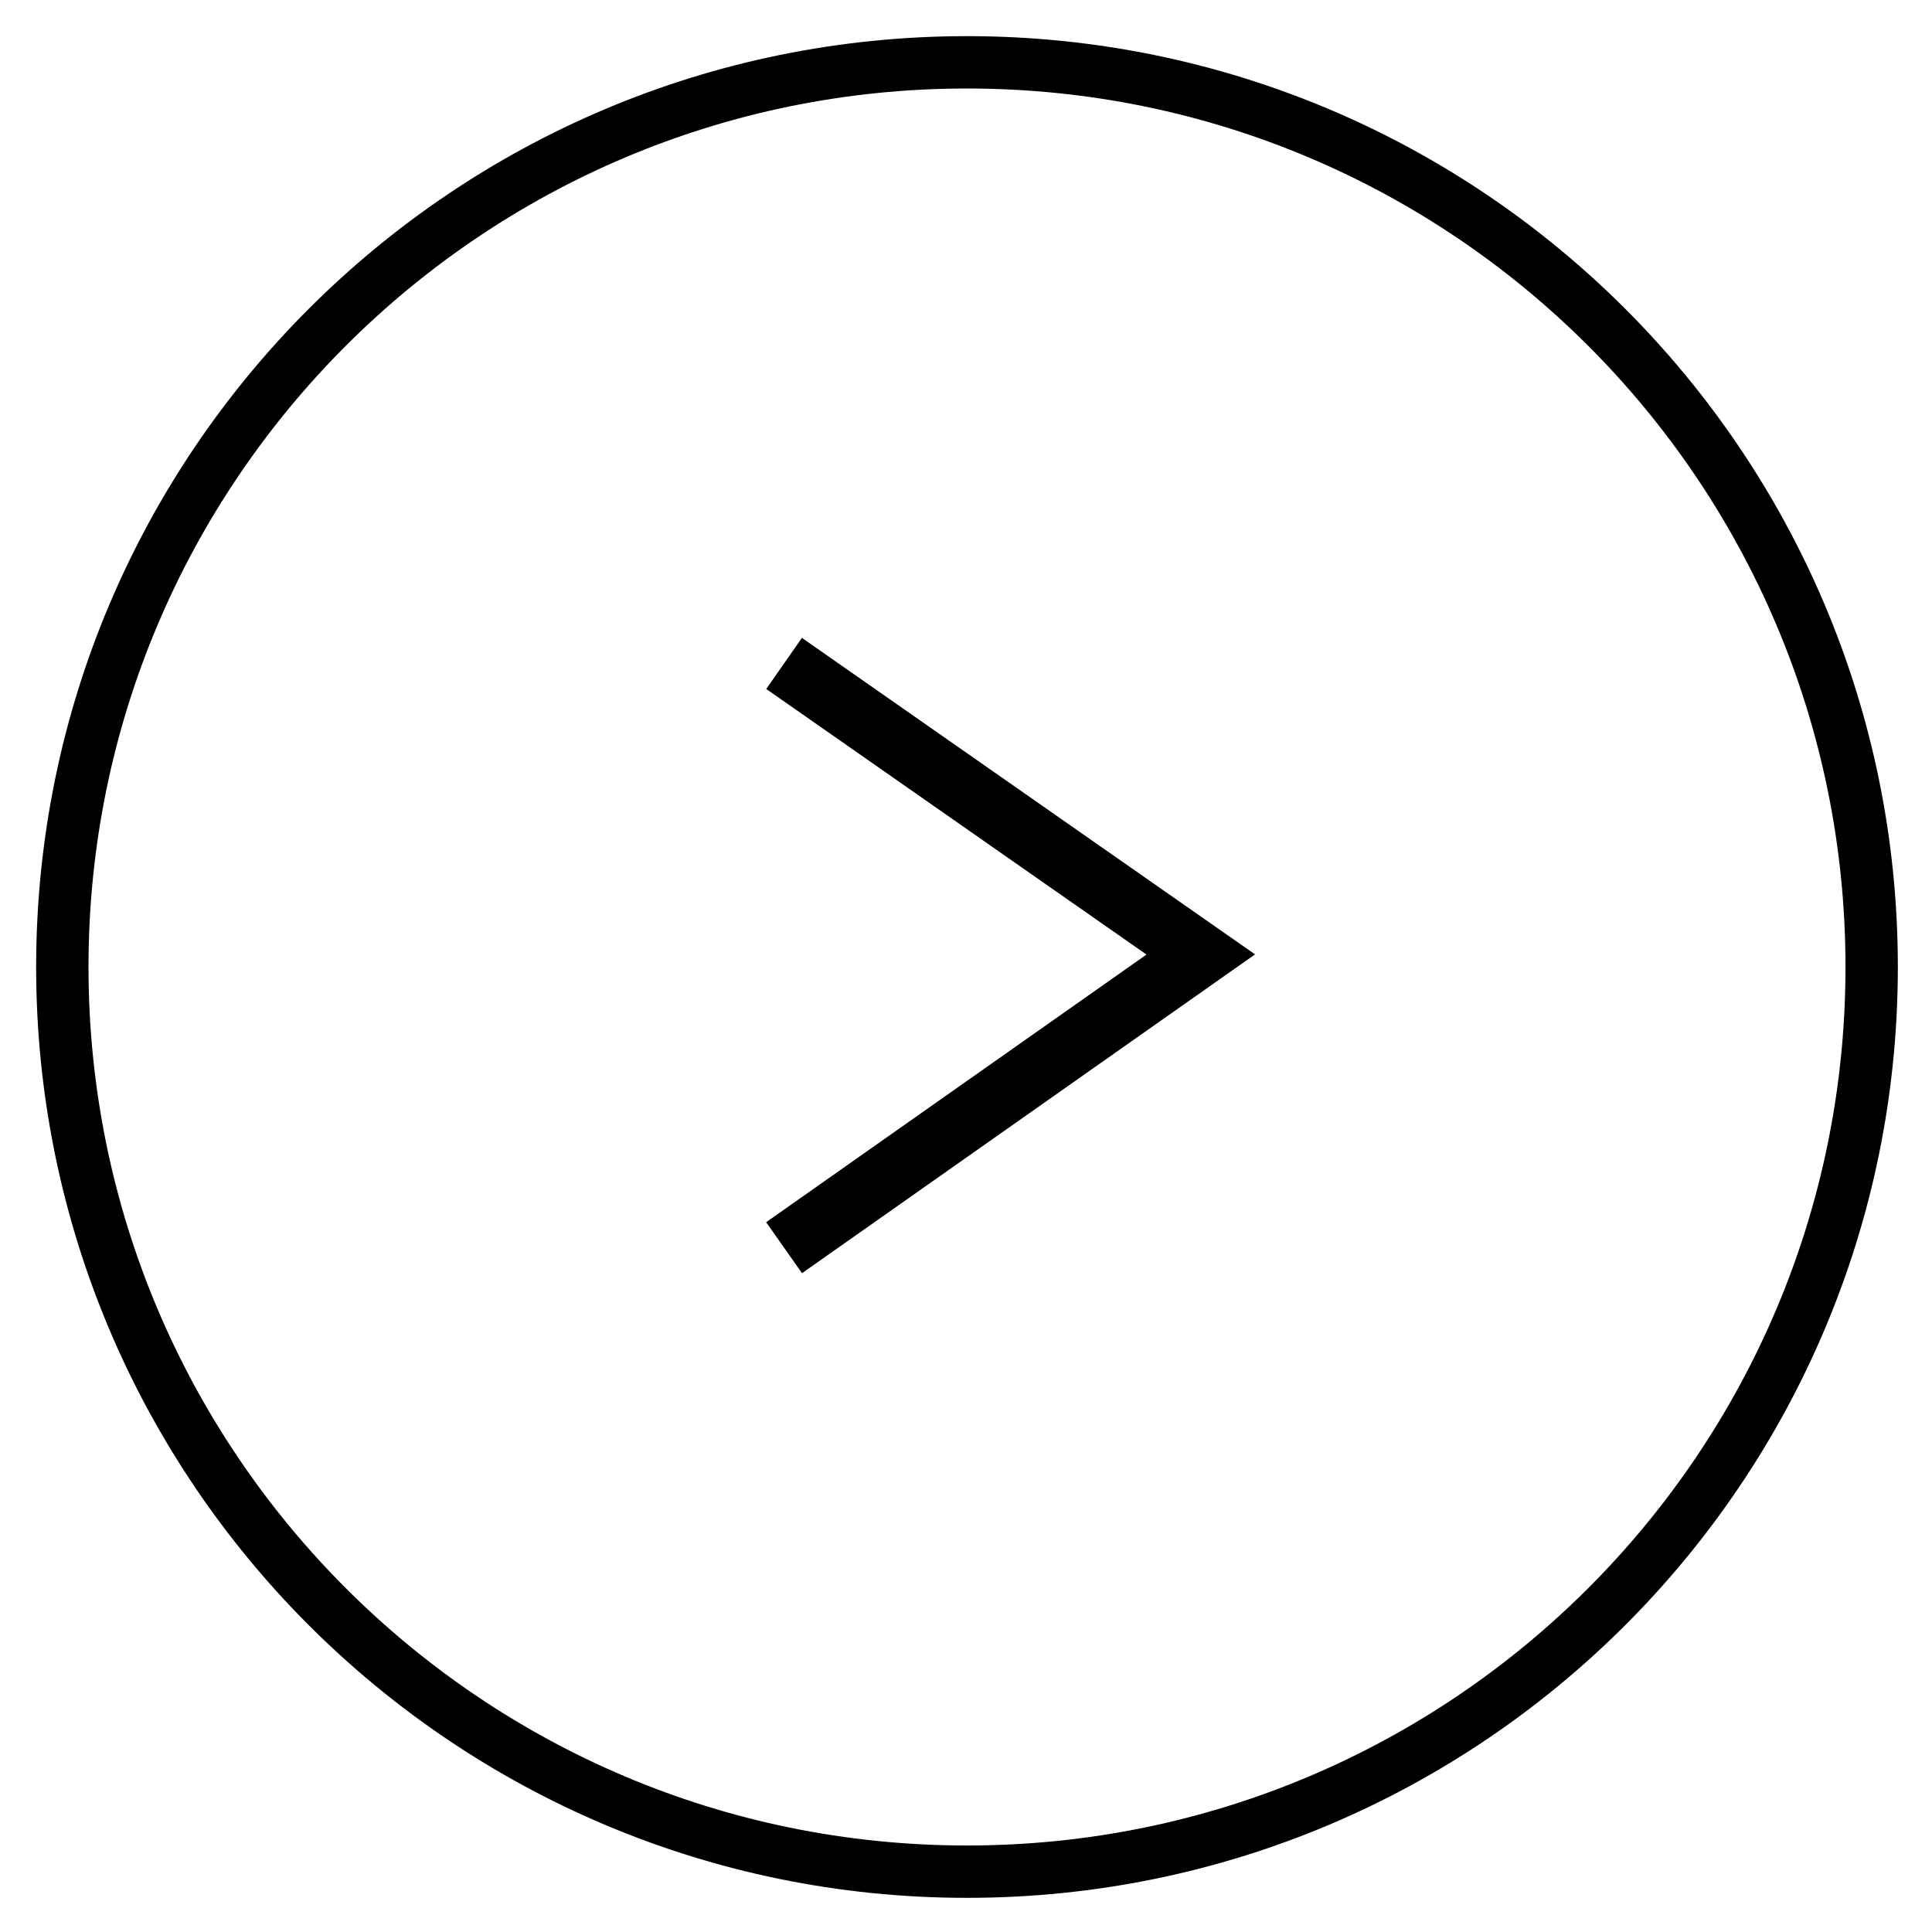
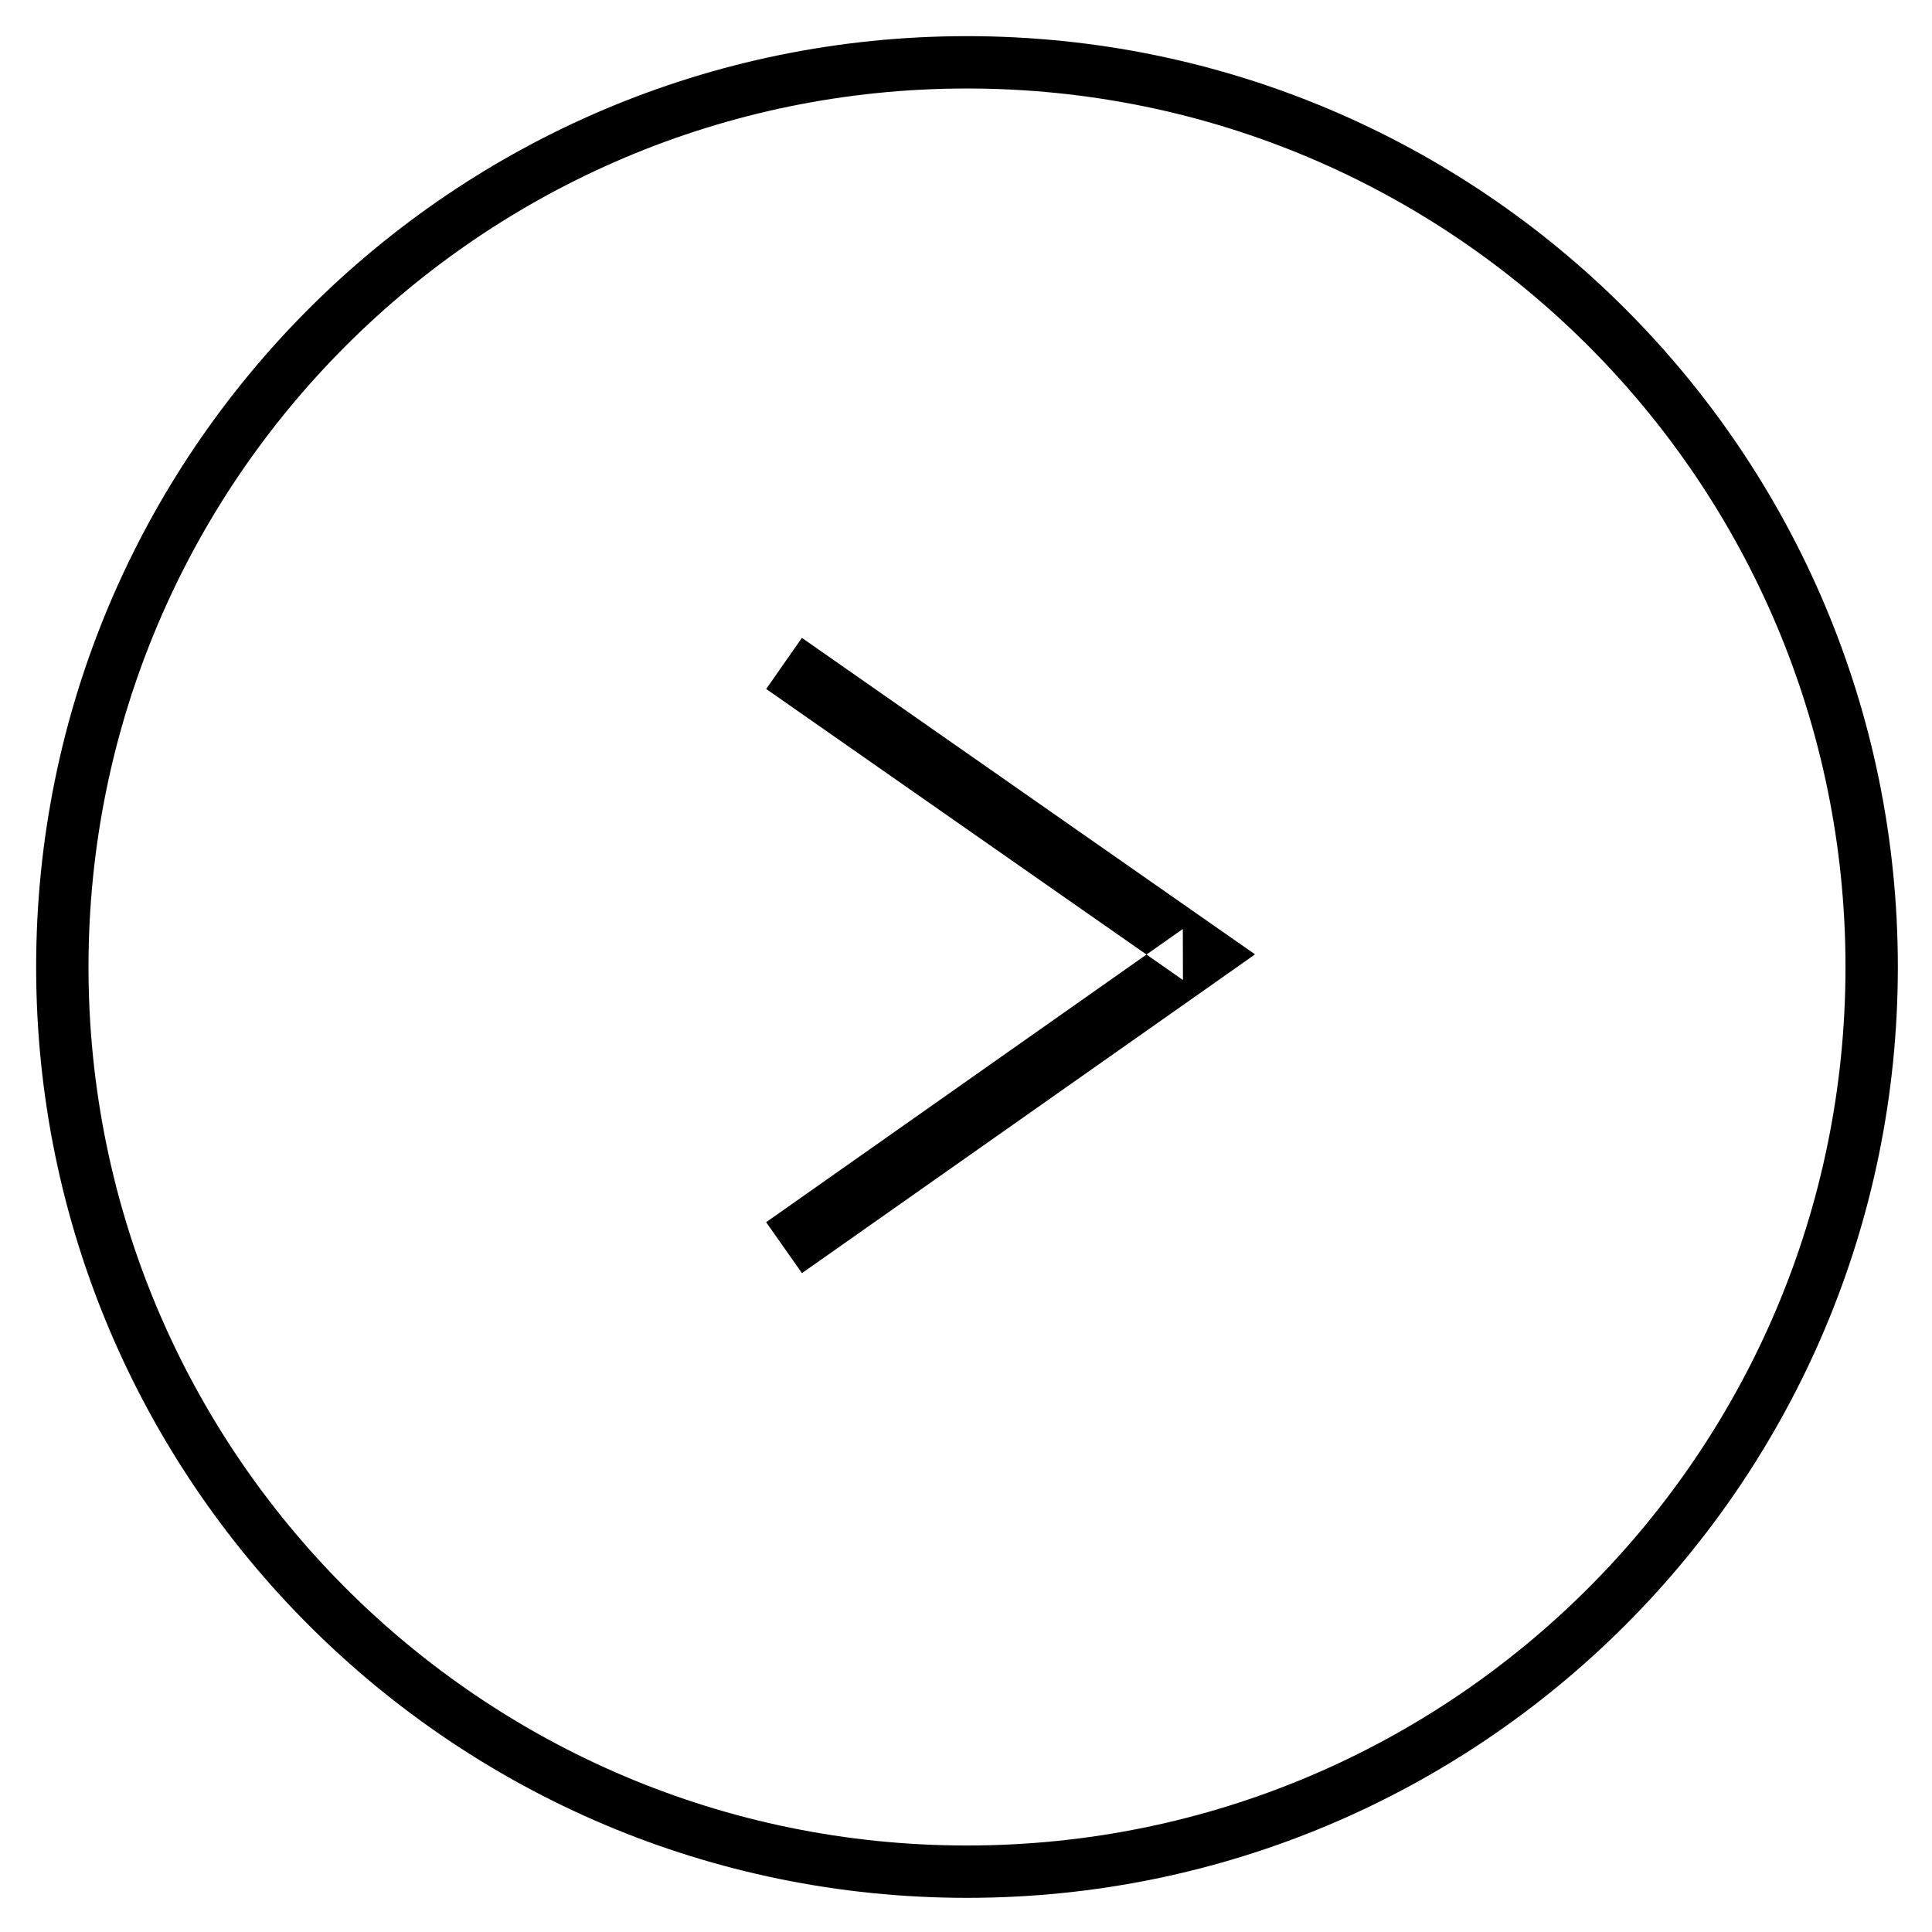
<svg xmlns="http://www.w3.org/2000/svg" width="31px" height="31px" viewBox="0 0 31 31" version="1.1">
  <defs />
  <g id="NEXT-header" stroke="none" stroke-width="1" fill="none" fill-rule="evenodd">
-     <g id="1440-NEXT-header-rows-live-blog" transform="translate(-852, -2051)" stroke="#000000">
-       <g id="editors-picks" transform="translate(-271, 1707)">
-         <g id="+-button-copy" transform="translate(986, 345)">
-           <g id="plus" transform="translate(138, 0)">
-             <ellipse id="Oval-424" stroke-width="0.84" cx="14.516" cy="14.516" rx="14.516" ry="14.516" />
-             <path d="M11.581,9.645 L18.267,14.315 L11.581,19.02" id="Path-2414" />
+     <g id="1440-full-colour-cards" transform="translate(-1143, -1837)" fill="#000000">
+       <g id="flexi-pod-2" transform="translate(90, 1837)">
+         <g id="+-button" transform="translate(884, 0)">
+           <g id="plus-copy-2" transform="translate(169, 0)">
+             <path d="M15.516,30.452 C23.765,30.452 30.452,23.765 30.452,15.516 C30.452,7.267 23.765,0.58 15.516,0.58 C7.267,0.58 0.58,7.267 0.58,15.516 C0.58,23.765 7.267,30.452 15.516,30.452 L15.516,30.452 Z M15.516,29.612 C7.731,29.612 1.42,23.301 1.42,15.516 C1.42,7.731 7.731,1.42 15.516,1.42 C23.301,1.42 29.612,7.731 29.612,15.516 C29.612,23.301 23.301,29.612 15.516,29.612 L15.516,29.612 Z" id="Shape" />
+             <path d="M12.294,11.055 L18.981,15.725 L18.979,14.906 L12.293,19.611 L12.868,20.428 L19.555,15.724 L20.138,15.313 L19.553,14.905 L12.867,10.235 L12.294,11.055 L12.294,11.055 Z" id="Shape" />
          </g>
        </g>
      </g>
    </g>
  </g>
</svg>
